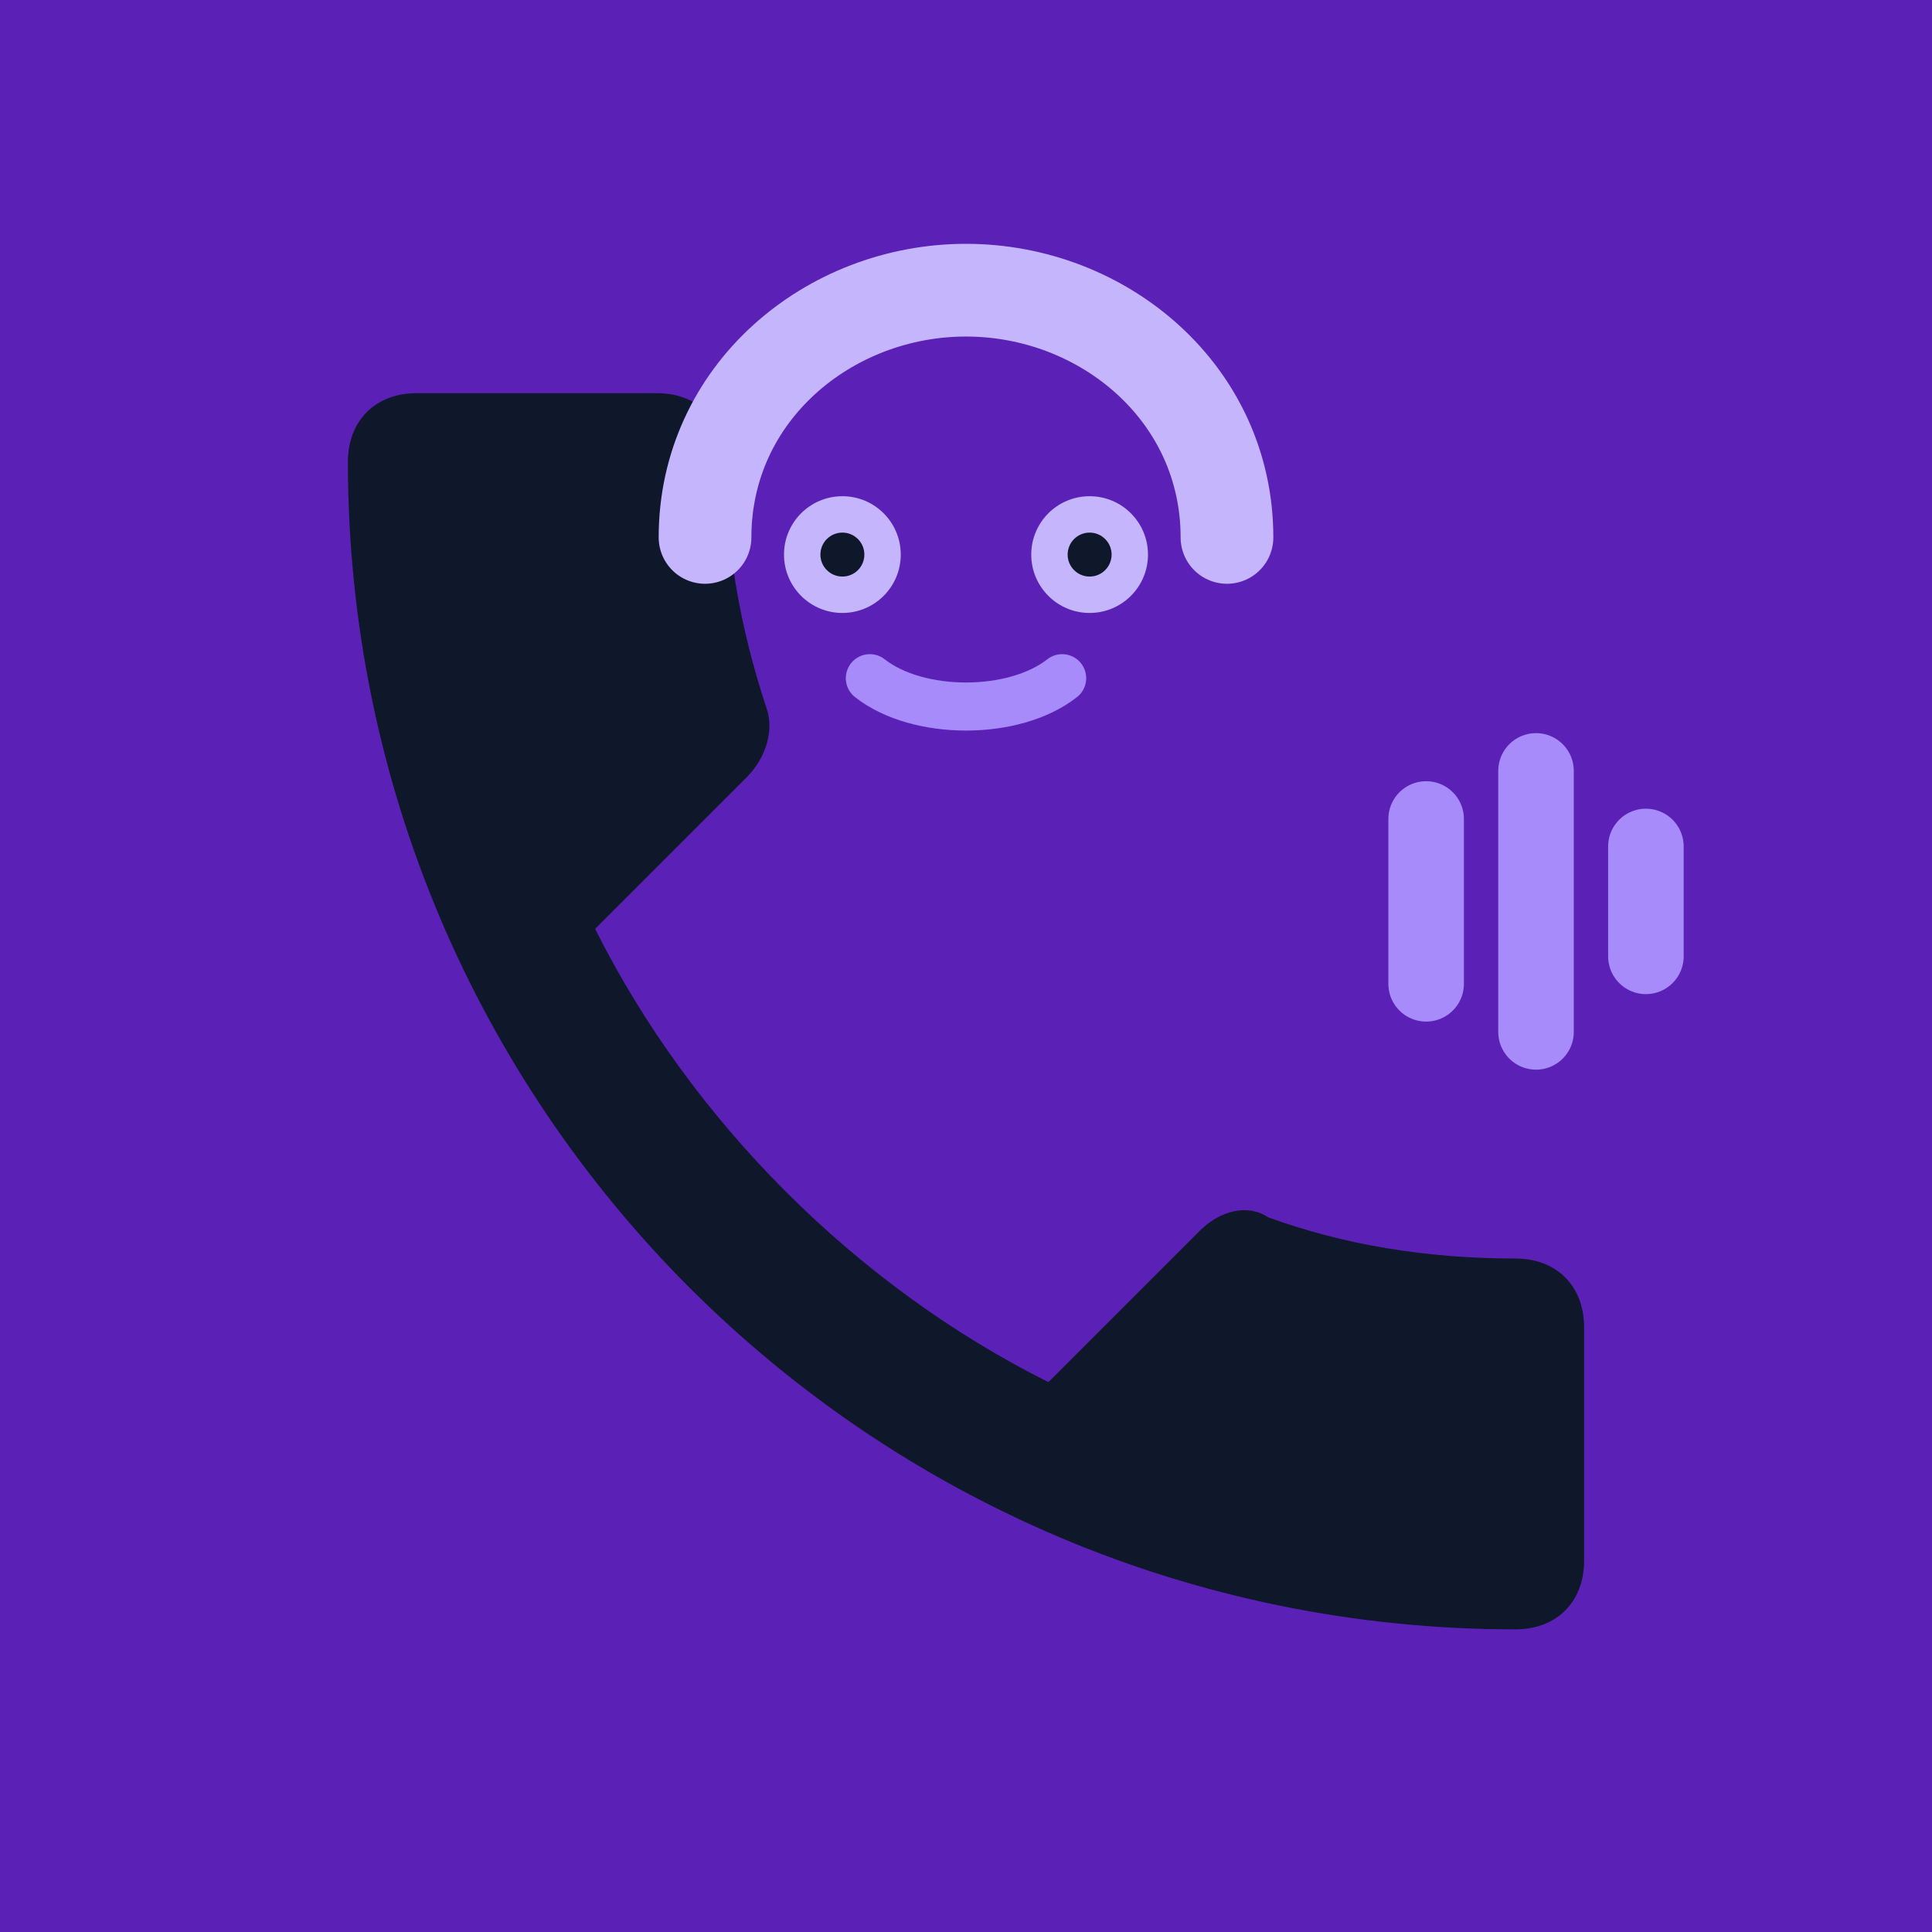
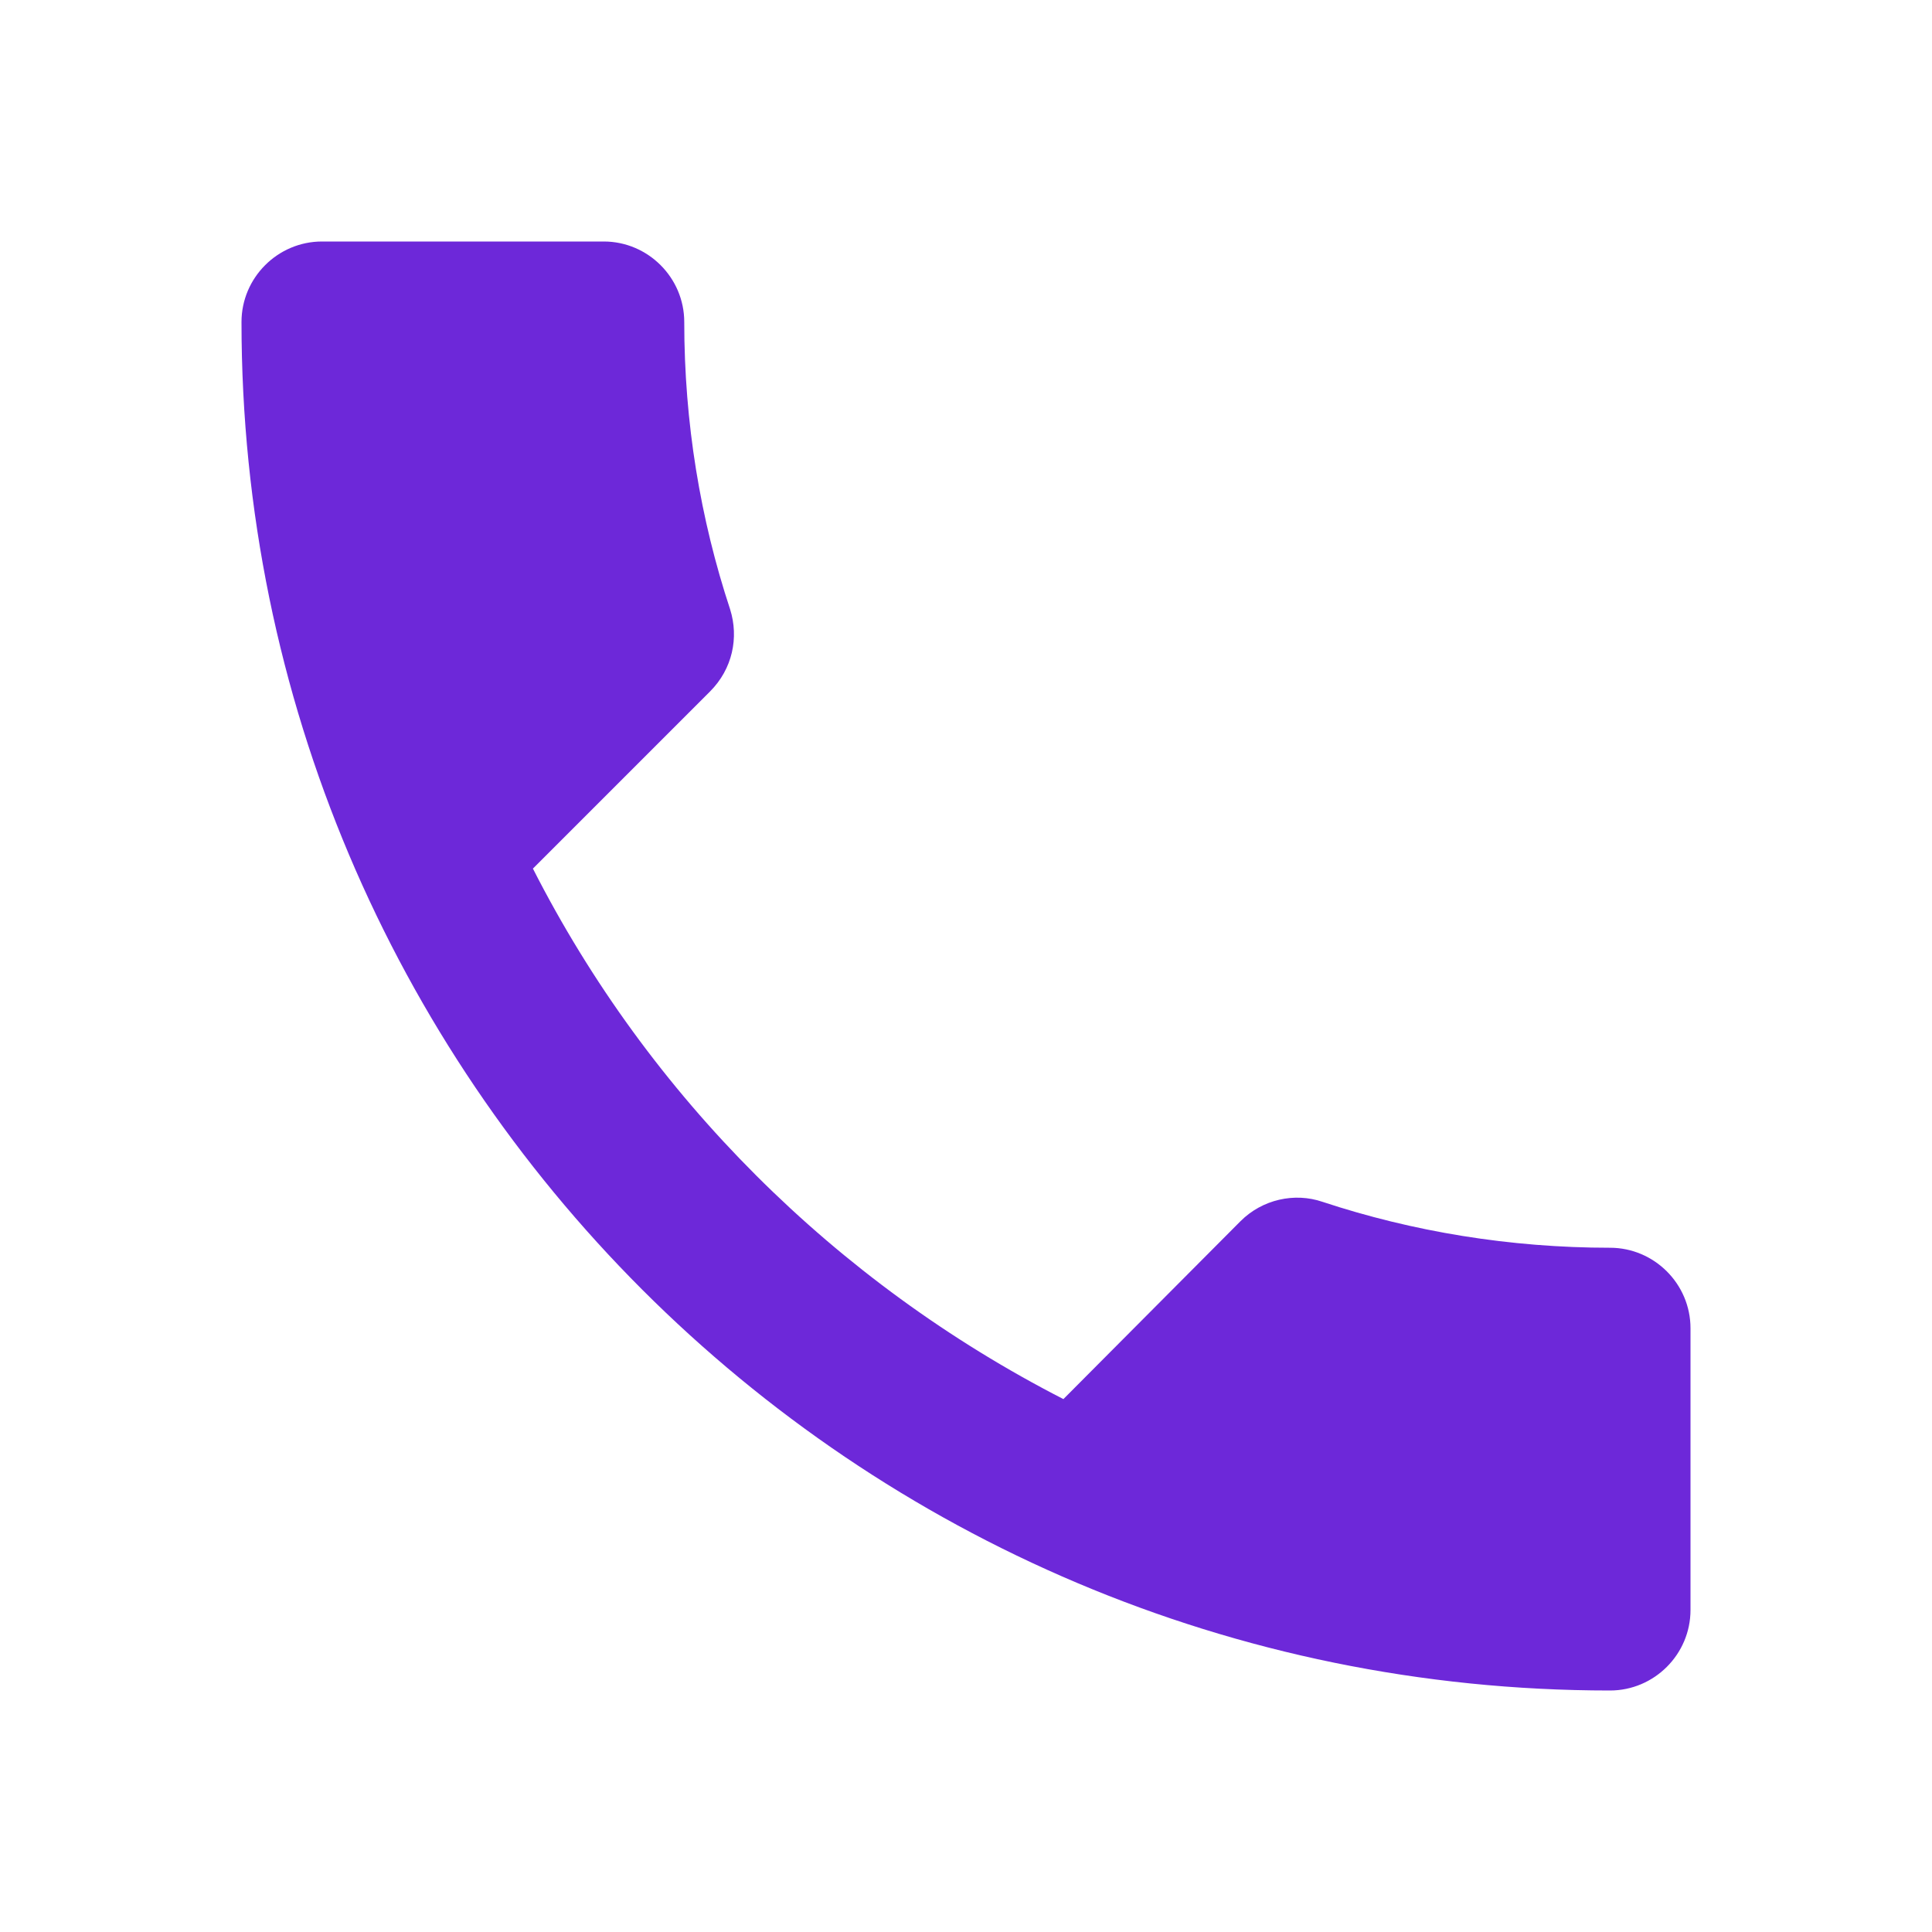
- <svg xmlns="http://www.w3.org/2000/svg" viewBox="0 0 512 512">
-   <rect width="512" height="512" fill="#5b21b6" />
-   <g transform="translate(256 268) scale(18.2) translate(-12 -12)">
-     <path fill="#0f172a" d="M6.6 10.8c1.4 2.8 3.8 5.2 6.6 6.6l2.2-2.2c.3-.3.7-.4 1-.2 1.1.4 2.3.6 3.6.6.6 0 1 .4 1 1V20c0 .6-.4 1-1 1C10.6 21 3 13.4 3 4c0-.6.4-1 1-1h3.5c.6 0 1 .4 1 1 0 1.2.2 2.4.6 3.6.1.3 0 .7-.3 1z" />
-     <path fill="none" stroke="#c4b5fd" stroke-width="1.35" stroke-linecap="round" d="M8.2 5.1c0-2.1 1.8-3.6 3.8-3.6s3.8 1.5 3.8 3.6" />
-     <circle cx="10.2" cy="5.35" r="0.85" fill="#c4b5fd" />
-     <circle cx="13.8" cy="5.35" r="0.85" fill="#c4b5fd" />
-     <circle cx="10.2" cy="5.35" r="0.32" fill="#0f172a" />
-     <circle cx="13.8" cy="5.35" r="0.32" fill="#0f172a" />
-     <path fill="none" stroke="#a78bfa" stroke-width="0.7" stroke-linecap="round" d="M10.6 7.15c.7.55 2.1.55 2.8 0" />
-     <path fill="none" stroke="#a78bfa" stroke-width="1.1" stroke-linecap="round" d="M18.7 9.2v2.4M20.3 8.5v3.8M21.9 9.6v1.6" />
-   </g>
+ <svg xmlns="http://www.w3.org/2000/svg" viewBox="0 0 24 24">
+   <path fill="#6d28d9" d="M6.62 10.79c1.44 2.83 3.76 5.14 6.59 6.59l2.2-2.21c.27-.27.67-.36 1.02-.24 1.12.37 2.33.57 3.57.57.55 0 1 .45 1 1V20c0 .55-.45 1-1 1-9.39 0-17-7.61-17-17 0-.55.45-1 1-1h3.5c.55 0 1 .45 1 1 0 1.25.2 2.45.57 3.57.11.35.03.74-.25 1.02z" />
</svg>
